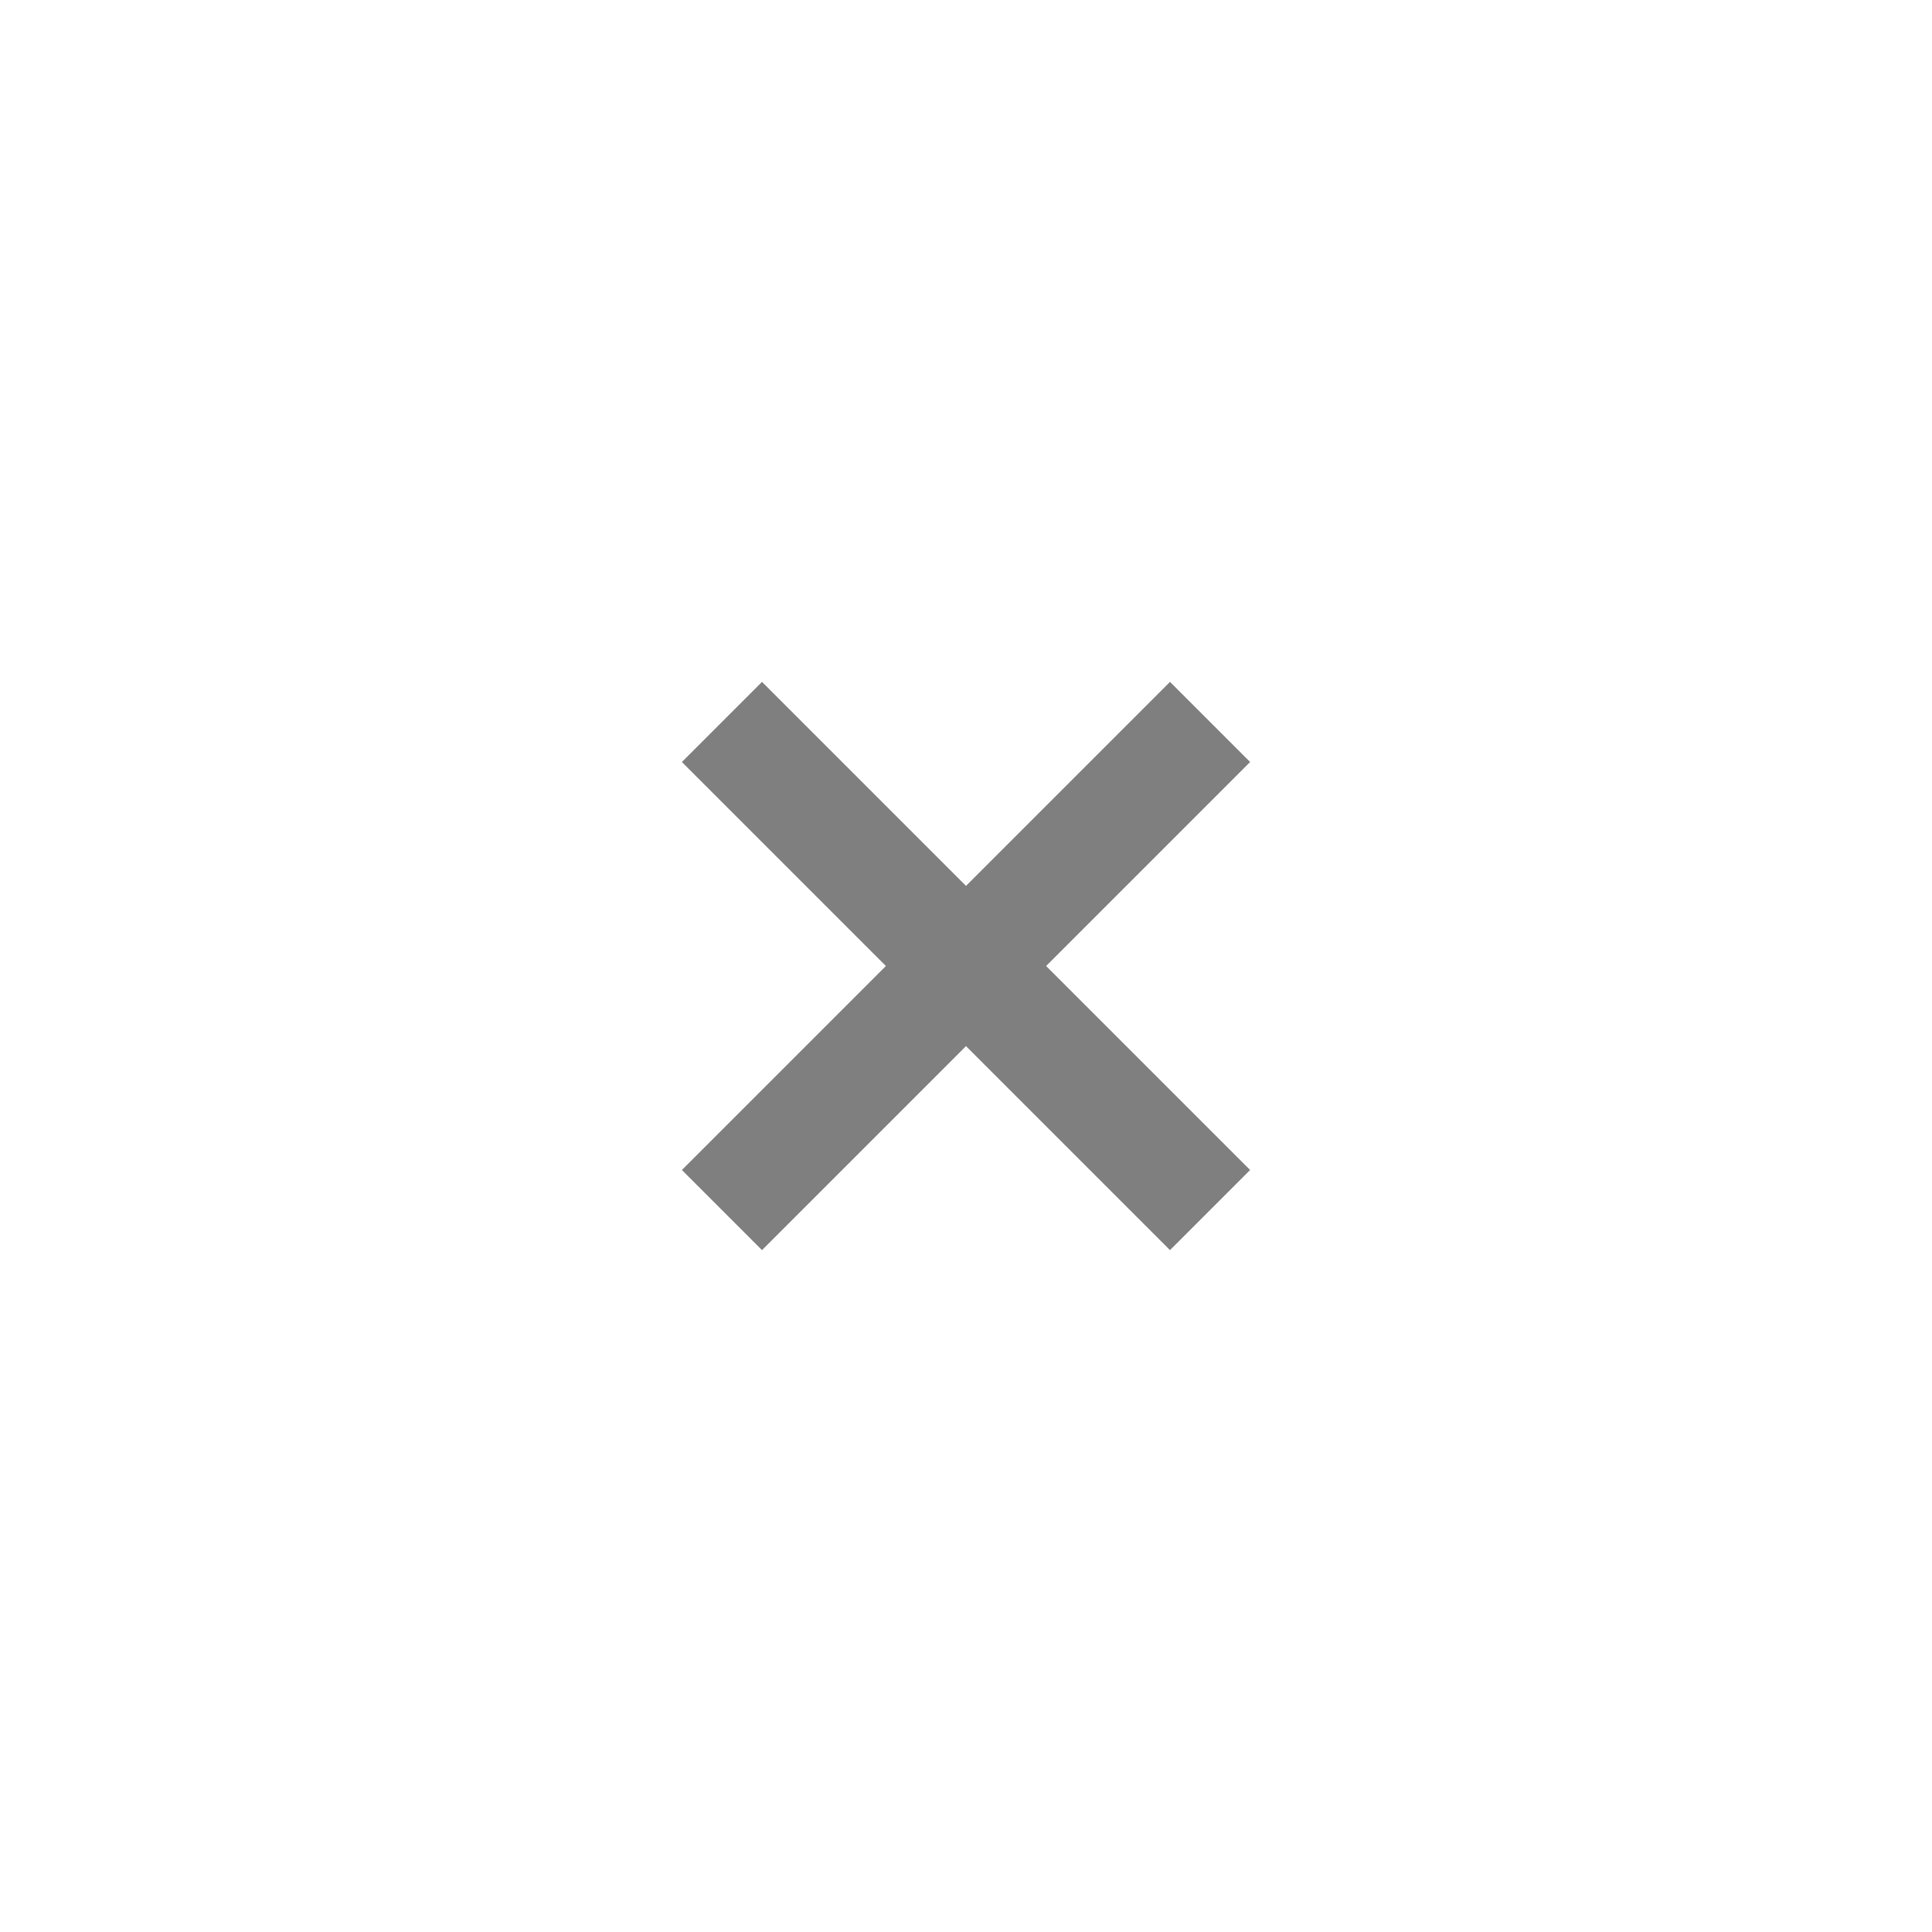
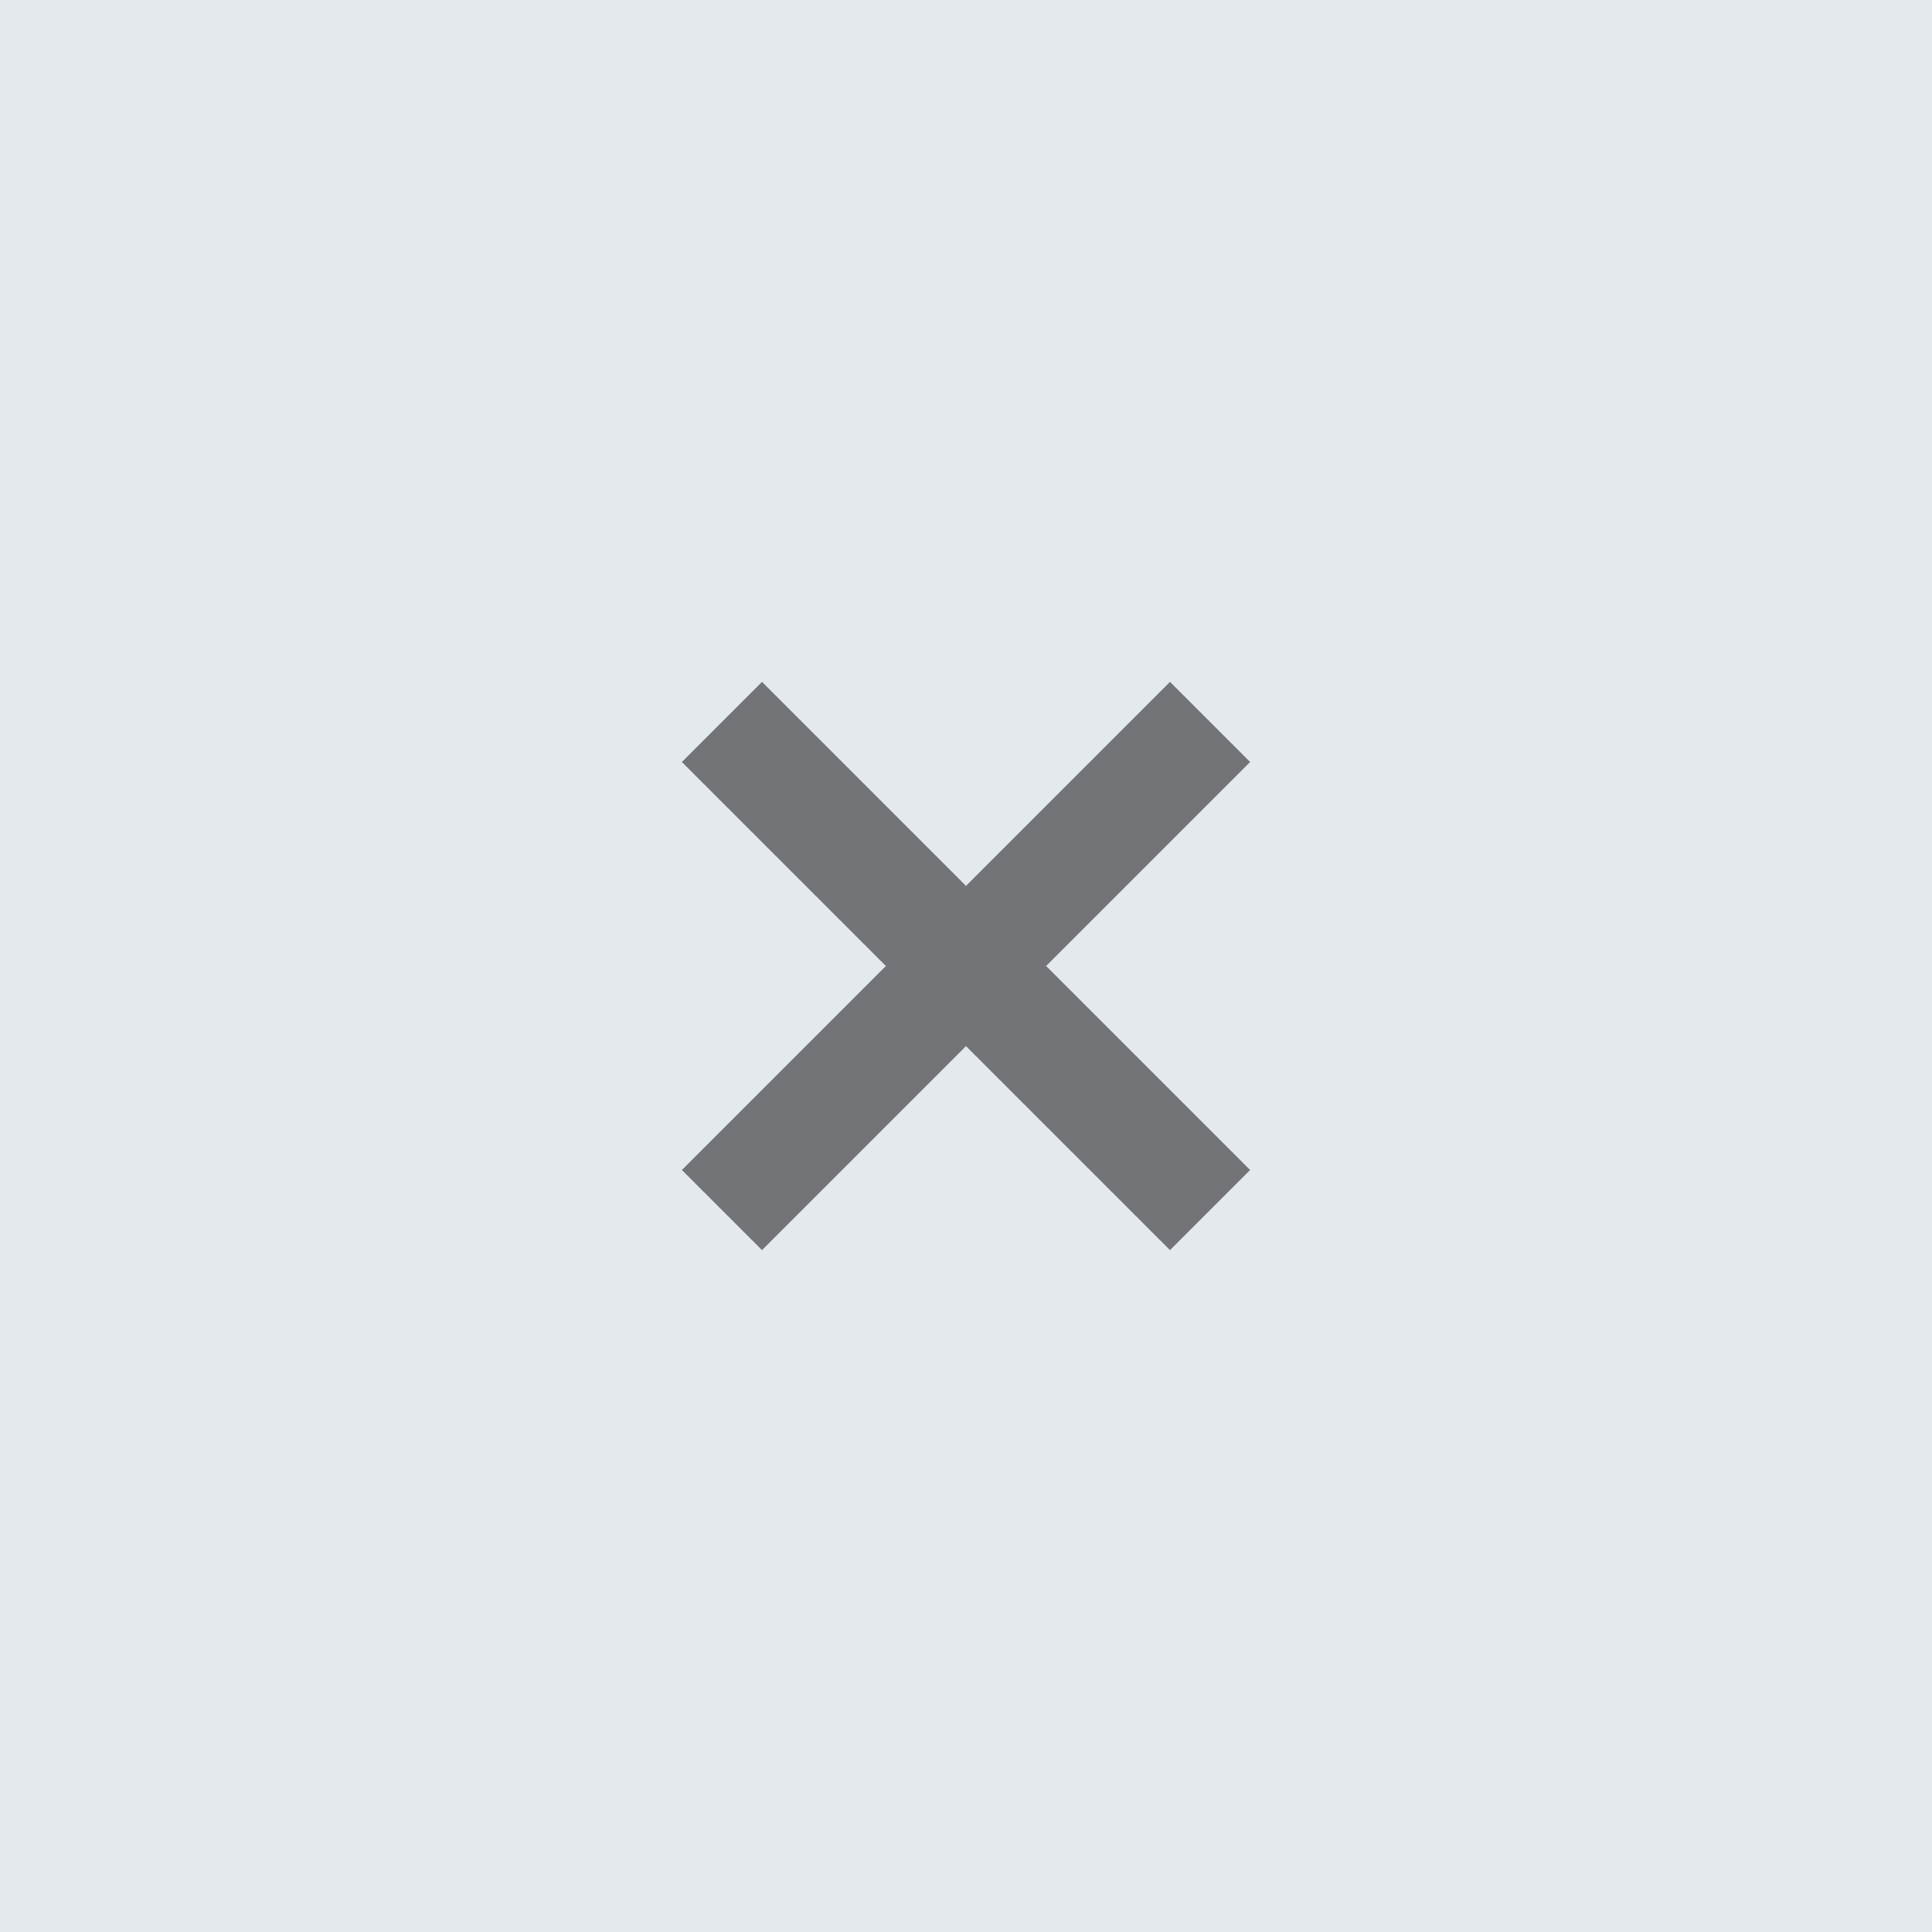
<svg xmlns="http://www.w3.org/2000/svg" id="svg12" version="1.1" viewBox="0 0 34 34" height="34" width="34">
  <defs id="defs16" />
-   <rect style="fill:#ffffff;fill-opacity:1;stroke-width:1.125" id="rect2" fill="#E0E0E0" height="36" width="36" x="-1" y="-1" />
+   <rect style="fill:#e4e9ee;fill-opacity:1;stroke-width:1.125" id="rect2" fill="#E0E0E0" height="36" width="36" x="-1" y="-1" />
  <path id="path8" d="M 22,13.41 20.59,12 17,15.59 13.41,12 12,13.41 15.59,17 12,20.59 13.41,22 17,18.41 20.59,22 22,20.59 18.41,17 Z" style="opacity:0.5;fill:#000000" />
</svg>
